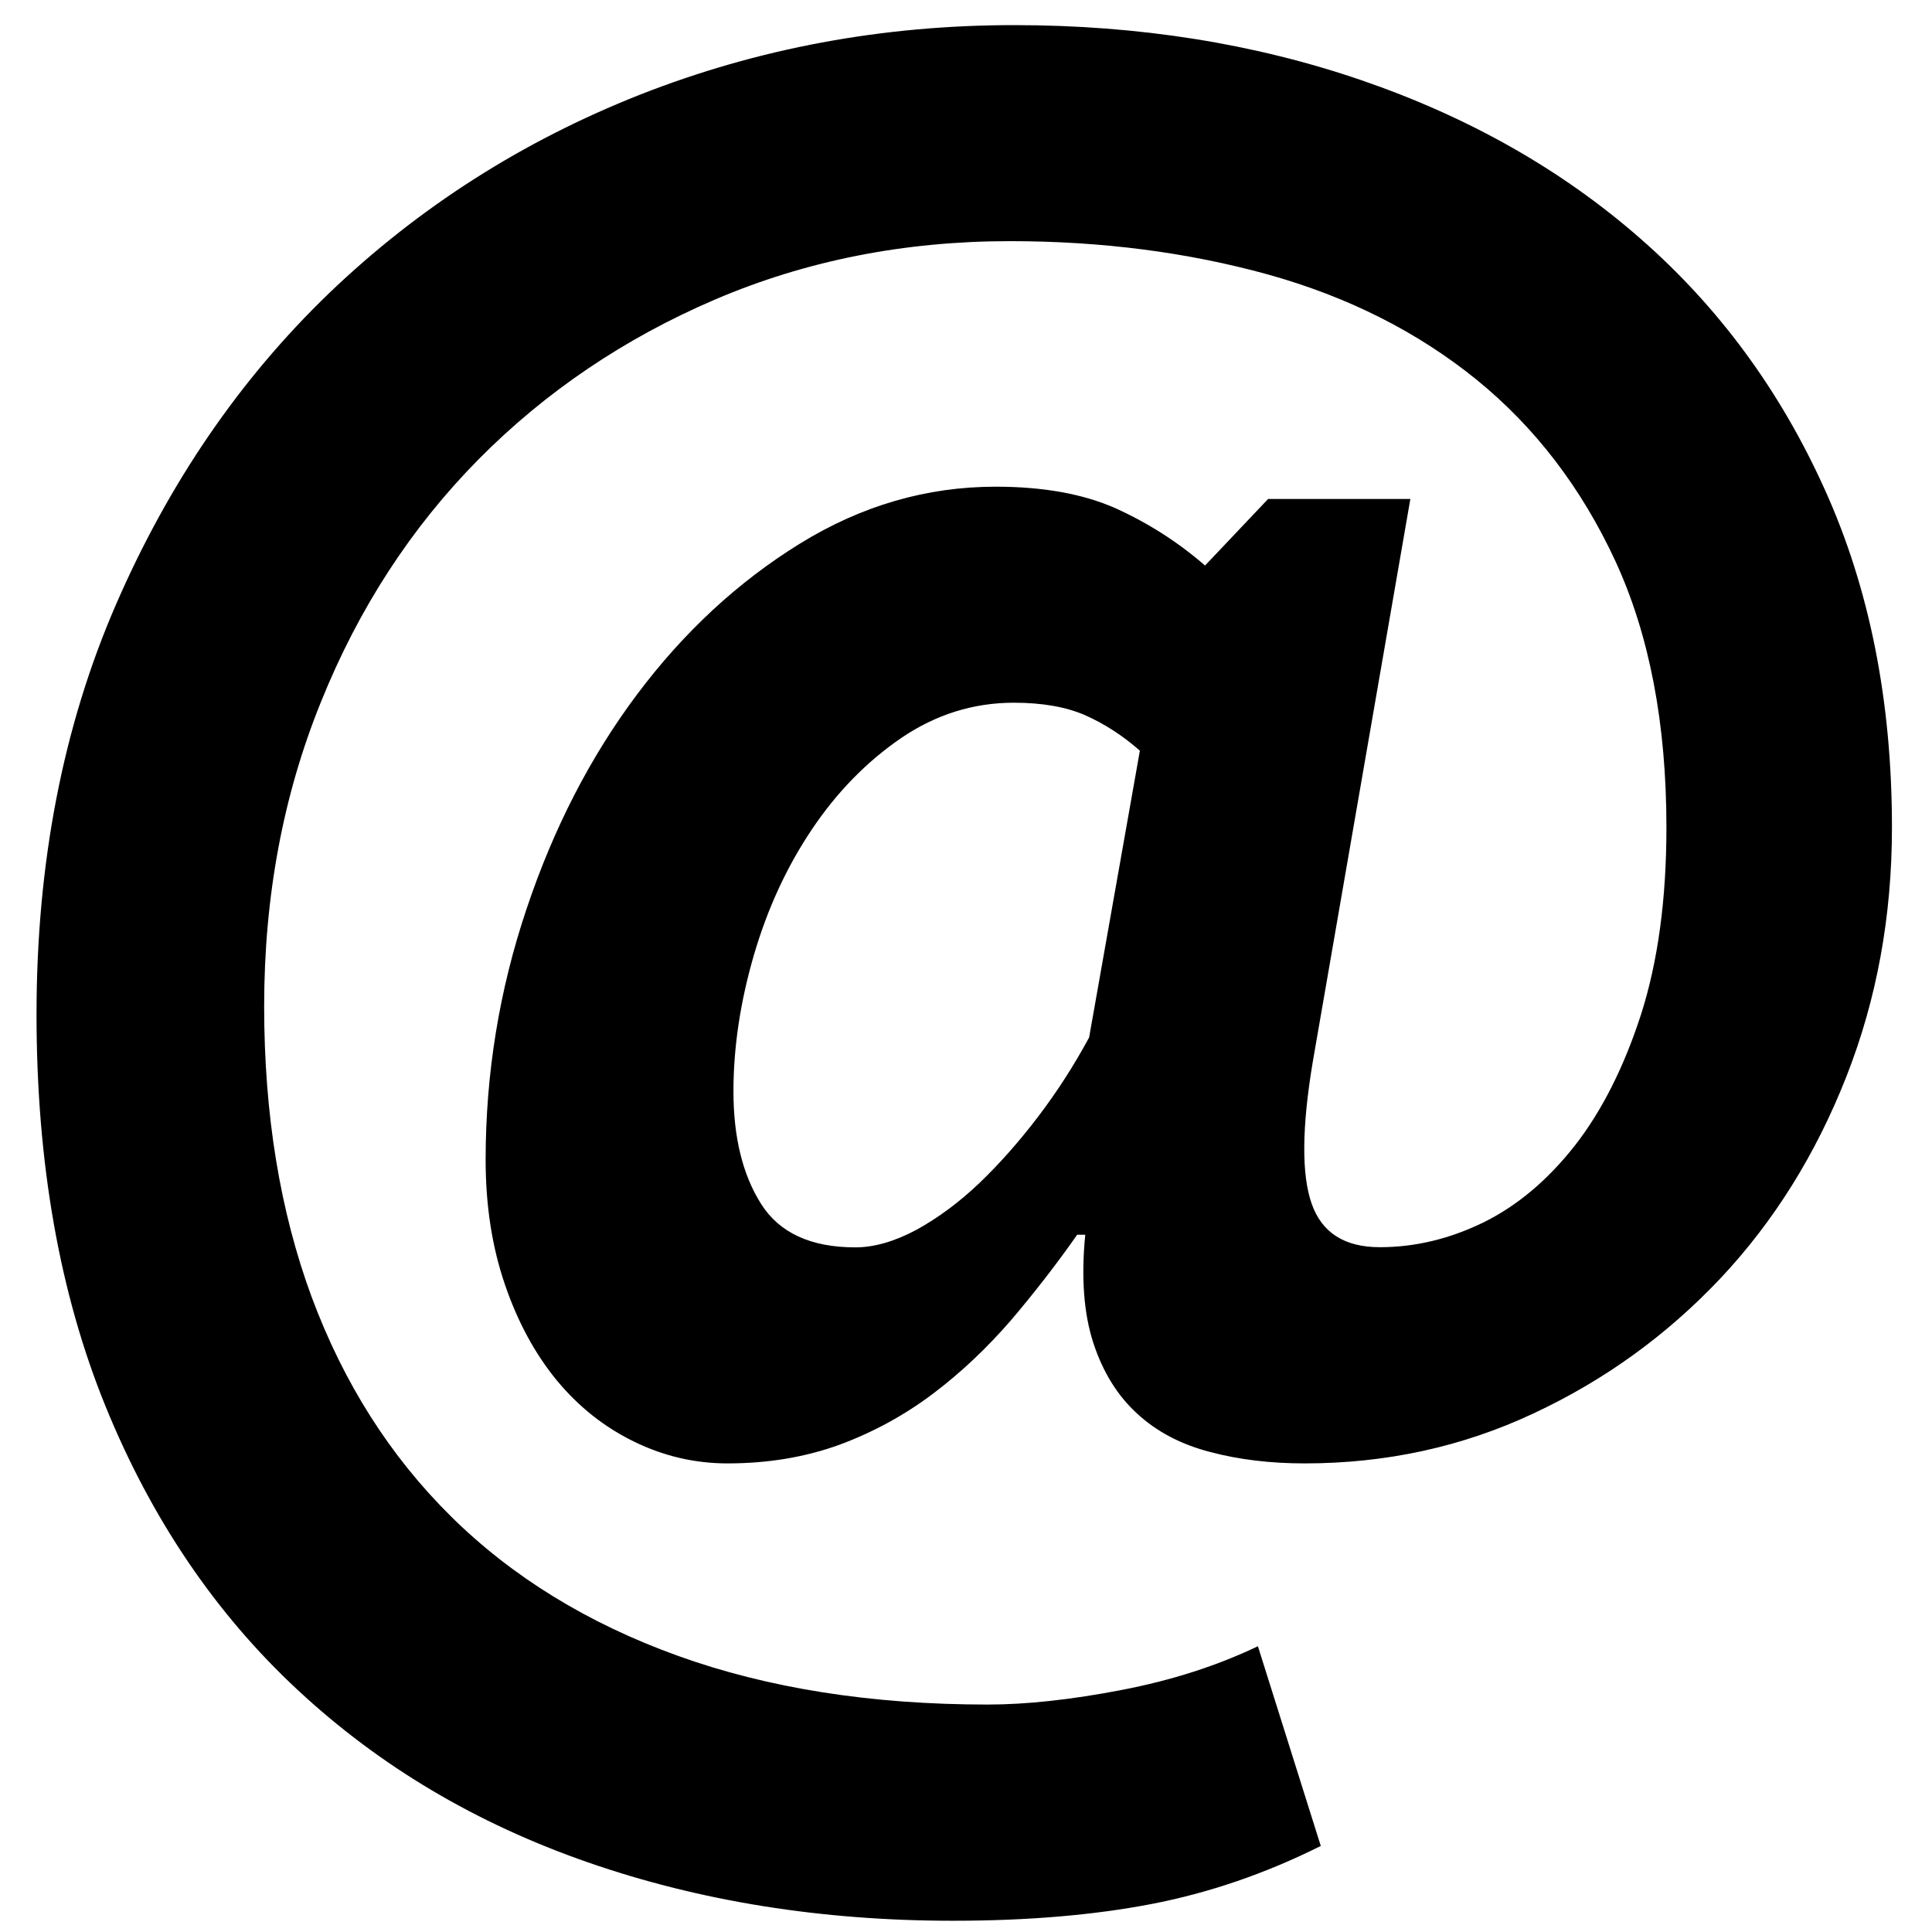
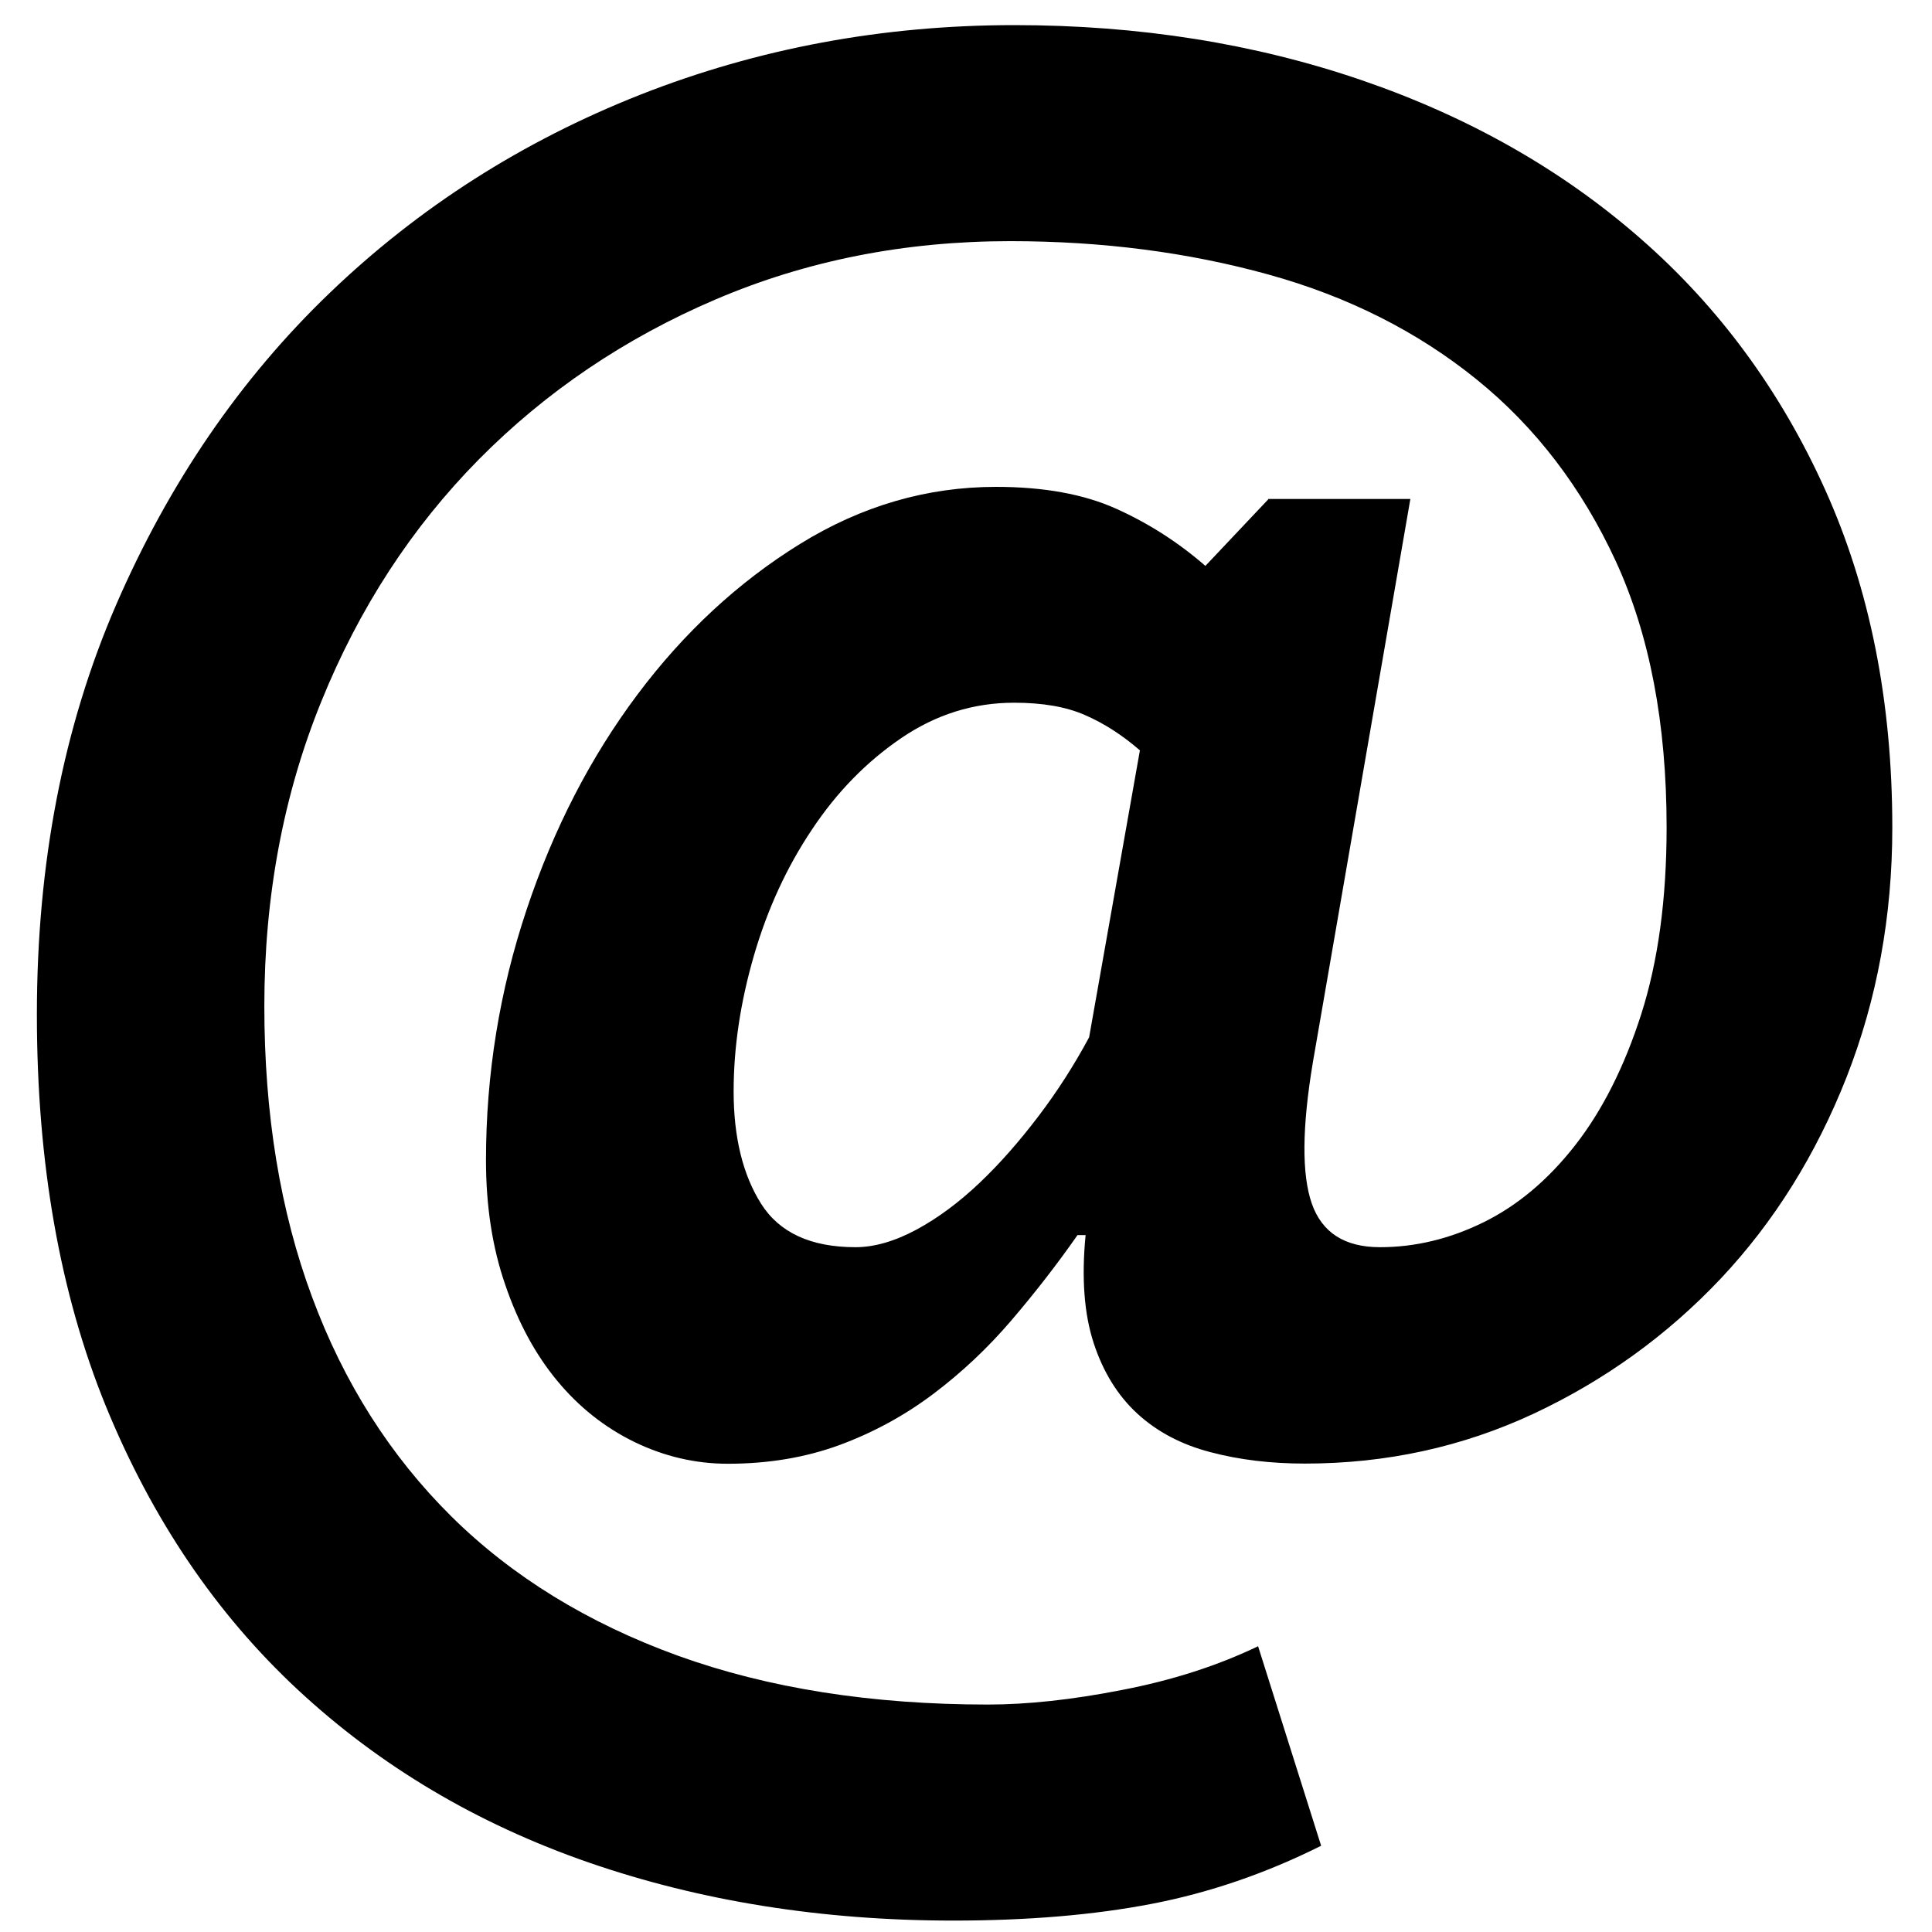
- <svg xmlns="http://www.w3.org/2000/svg" width="11px" height="11px" viewBox="0 0 11 11" version="1.1">
-   <defs />
-   <g id="Page-5" stroke="none" stroke-width="1" fill="none" fill-rule="evenodd">
-     <g id="Desktop-HD-2" transform="translate(-852, -1281)" fill="#000000">
-       <g id="Bitmap-+-Group" transform="translate(851.003, 1157)">
-         <g id="Group" transform="translate(0, 68)">
-           <g id="arroba" transform="translate(1.002981, 56)">
-             <path d="M7.214,2.841 L8.024,2.841 L7.468,6.048 C7.406,6.419 7.404,6.688 7.462,6.853 C7.52,7.019 7.65,7.101 7.85,7.101 C8.051,7.101 8.247,7.054 8.44,6.96 C8.633,6.865 8.806,6.719 8.961,6.522 C9.115,6.324 9.24,6.076 9.337,5.777 C9.433,5.477 9.482,5.122 9.482,4.711 C9.482,4.12 9.385,3.615 9.192,3.196 C8.999,2.779 8.735,2.433 8.4,2.161 C8.064,1.889 7.669,1.69 7.214,1.563 C6.758,1.437 6.269,1.373 5.744,1.373 C5.142,1.373 4.583,1.484 4.066,1.705 C3.55,1.926 3.1,2.23 2.718,2.616 C2.336,3.003 2.037,3.462 1.822,3.995 C1.606,4.527 1.498,5.105 1.498,5.729 C1.498,6.344 1.588,6.896 1.769,7.386 C1.951,7.875 2.215,8.291 2.562,8.634 C2.909,8.977 3.339,9.242 3.852,9.427 C4.365,9.612 4.953,9.705 5.617,9.705 C5.84,9.705 6.095,9.677 6.38,9.622 C6.666,9.567 6.924,9.484 7.156,9.373 L7.514,10.51 C7.198,10.668 6.876,10.778 6.548,10.841 C6.22,10.904 5.844,10.936 5.42,10.936 C4.672,10.936 3.979,10.825 3.343,10.604 C2.706,10.383 2.155,10.056 1.689,9.622 C1.222,9.188 0.857,8.65 0.595,8.007 C0.333,7.364 0.202,6.62 0.202,5.776 C0.202,4.916 0.352,4.139 0.653,3.445 C0.954,2.751 1.359,2.159 1.868,1.669 C2.377,1.181 2.967,0.804 3.638,0.539 C4.309,0.275 5.019,0.143 5.767,0.143 C6.477,0.143 7.137,0.248 7.746,0.457 C8.355,0.666 8.884,0.965 9.331,1.356 C9.778,1.746 10.13,2.224 10.384,2.788 C10.639,3.352 10.766,3.993 10.766,4.711 C10.766,5.216 10.68,5.689 10.506,6.131 C10.332,6.573 10.093,6.956 9.789,7.279 C9.483,7.603 9.129,7.859 8.724,8.048 C8.319,8.238 7.885,8.332 7.422,8.332 C7.229,8.332 7.05,8.311 6.884,8.267 C6.718,8.224 6.579,8.151 6.468,8.048 C6.356,7.946 6.273,7.811 6.219,7.646 C6.165,7.48 6.149,7.275 6.173,7.03 L6.127,7.03 C6.011,7.196 5.885,7.358 5.751,7.516 C5.615,7.673 5.467,7.814 5.305,7.936 C5.143,8.058 4.965,8.155 4.773,8.226 C4.58,8.296 4.368,8.332 4.136,8.332 C3.951,8.332 3.774,8.291 3.604,8.208 C3.434,8.125 3.288,8.009 3.164,7.859 C3.041,7.709 2.942,7.528 2.869,7.314 C2.796,7.101 2.759,6.865 2.759,6.604 C2.759,6.115 2.836,5.64 2.991,5.178 C3.145,4.717 3.355,4.309 3.621,3.954 C3.887,3.599 4.196,3.313 4.547,3.096 C4.898,2.879 5.27,2.771 5.663,2.771 C5.933,2.771 6.161,2.812 6.346,2.894 C6.531,2.978 6.701,3.086 6.855,3.22 L7.214,2.841 L7.214,2.841 Z M6.484,4.274 C6.384,4.186 6.28,4.12 6.172,4.072 C6.064,4.025 5.929,4.001 5.767,4.001 C5.536,4.001 5.322,4.068 5.125,4.202 C4.928,4.337 4.759,4.51 4.616,4.723 C4.473,4.936 4.363,5.175 4.286,5.439 C4.209,5.704 4.17,5.962 4.17,6.214 C4.17,6.474 4.222,6.688 4.327,6.854 C4.431,7.019 4.61,7.102 4.864,7.102 C4.972,7.102 5.088,7.068 5.212,7.002 C5.335,6.934 5.455,6.846 5.571,6.735 C5.686,6.625 5.798,6.498 5.906,6.356 C6.014,6.214 6.11,6.064 6.195,5.907 L6.484,4.274 L6.484,4.274 Z" id="Shape" />
-           </g>
-         </g>
-       </g>
-     </g>
-   </g>
+ <svg xmlns="http://www.w3.org/2000/svg" width="11" height="11" viewBox="0 0 11 11">
+   <path d="M7.22 2.841h.81l-.555 3.207c-.062.371-.064.639-.006.805.058.165.187.248.388.248.2 0 .397-.047.59-.142.193-.095.366-.24.521-.438.154-.197.28-.446.376-.745.096-.3.145-.655.145-1.065 0-.592-.097-1.097-.289-1.515-.193-.418-.457-.764-.792-1.035-.336-.272-.731-.472-1.186-.598-.455-.126-.945-.19-1.47-.19-.602 0-1.161.111-1.678.332-.517.221-.966.525-1.348.911-.382.387-.681.846-.897 1.379-.216.532-.324 1.11-.324 1.733 0 .615.09 1.168.272 1.657.181.489.446.905.793 1.249.347.343.777.607 1.29.793.513.185 1.101.278 1.765.278.223 0 .478-.027.763-.083.286-.055.544-.138.775-.249l.359 1.136c-.316.158-.638.268-.966.331-.328.063-.704.095-1.128.095-.748 0-1.441-.111-2.077-.331-.637-.221-1.188-.549-1.654-.982-.467-.434-.831-.973-1.094-1.615-.262-.643-.393-1.386-.393-2.231 0-.86.15-1.637.451-2.332.301-.694.706-1.286 1.215-1.775.509-.489 1.099-.865 1.77-1.13.671-.264 1.381-.396 2.129-.396.71 0 1.369.105 1.979.314.609.209 1.138.509 1.585.9.447.39.799.868 1.053 1.432.254.564.382 1.205.382 1.923 0 .505-.087.978-.26 1.42-.174.442-.413.825-.717 1.148-.305.323-.66.579-1.065.769-.405.189-.839.284-1.302.284-.193 0-.372-.021-.538-.065-.166-.043-.305-.117-.416-.219-.112-.103-.195-.237-.249-.402-.054-.165-.07-.37-.046-.615h-.046c-.116.166-.241.327-.376.485-.135.158-.284.298-.446.42-.162.122-.34.219-.532.29-.193.071-.405.107-.637.107-.185 0-.363-.042-.532-.124-.17-.083-.317-.2-.44-.349-.124-.15-.222-.331-.295-.545-.074-.213-.11-.45-.11-.71 0-.489.077-.965.231-1.426.154-.462.365-.87.631-1.225.266-.355.575-.641.926-.858.351-.217.723-.325 1.116-.325.27 0 .498.041.683.124.185.083.355.192.509.326l.358-.379zm-.729 1.432c-.1-.087-.204-.154-.312-.201-.108-.048-.243-.071-.405-.071-.231 0-.445.067-.642.201s-.367.307-.509.521c-.143.213-.253.452-.33.716-.077.265-.116.523-.116.775 0 .26.052.474.156.639.104.165.283.248.538.248.108 0 .224-.034.347-.1.124-.067.243-.156.359-.266.116-.11.227-.237.335-.379.108-.142.204-.292.289-.45l.289-1.633z" fill="#000" />
</svg>
